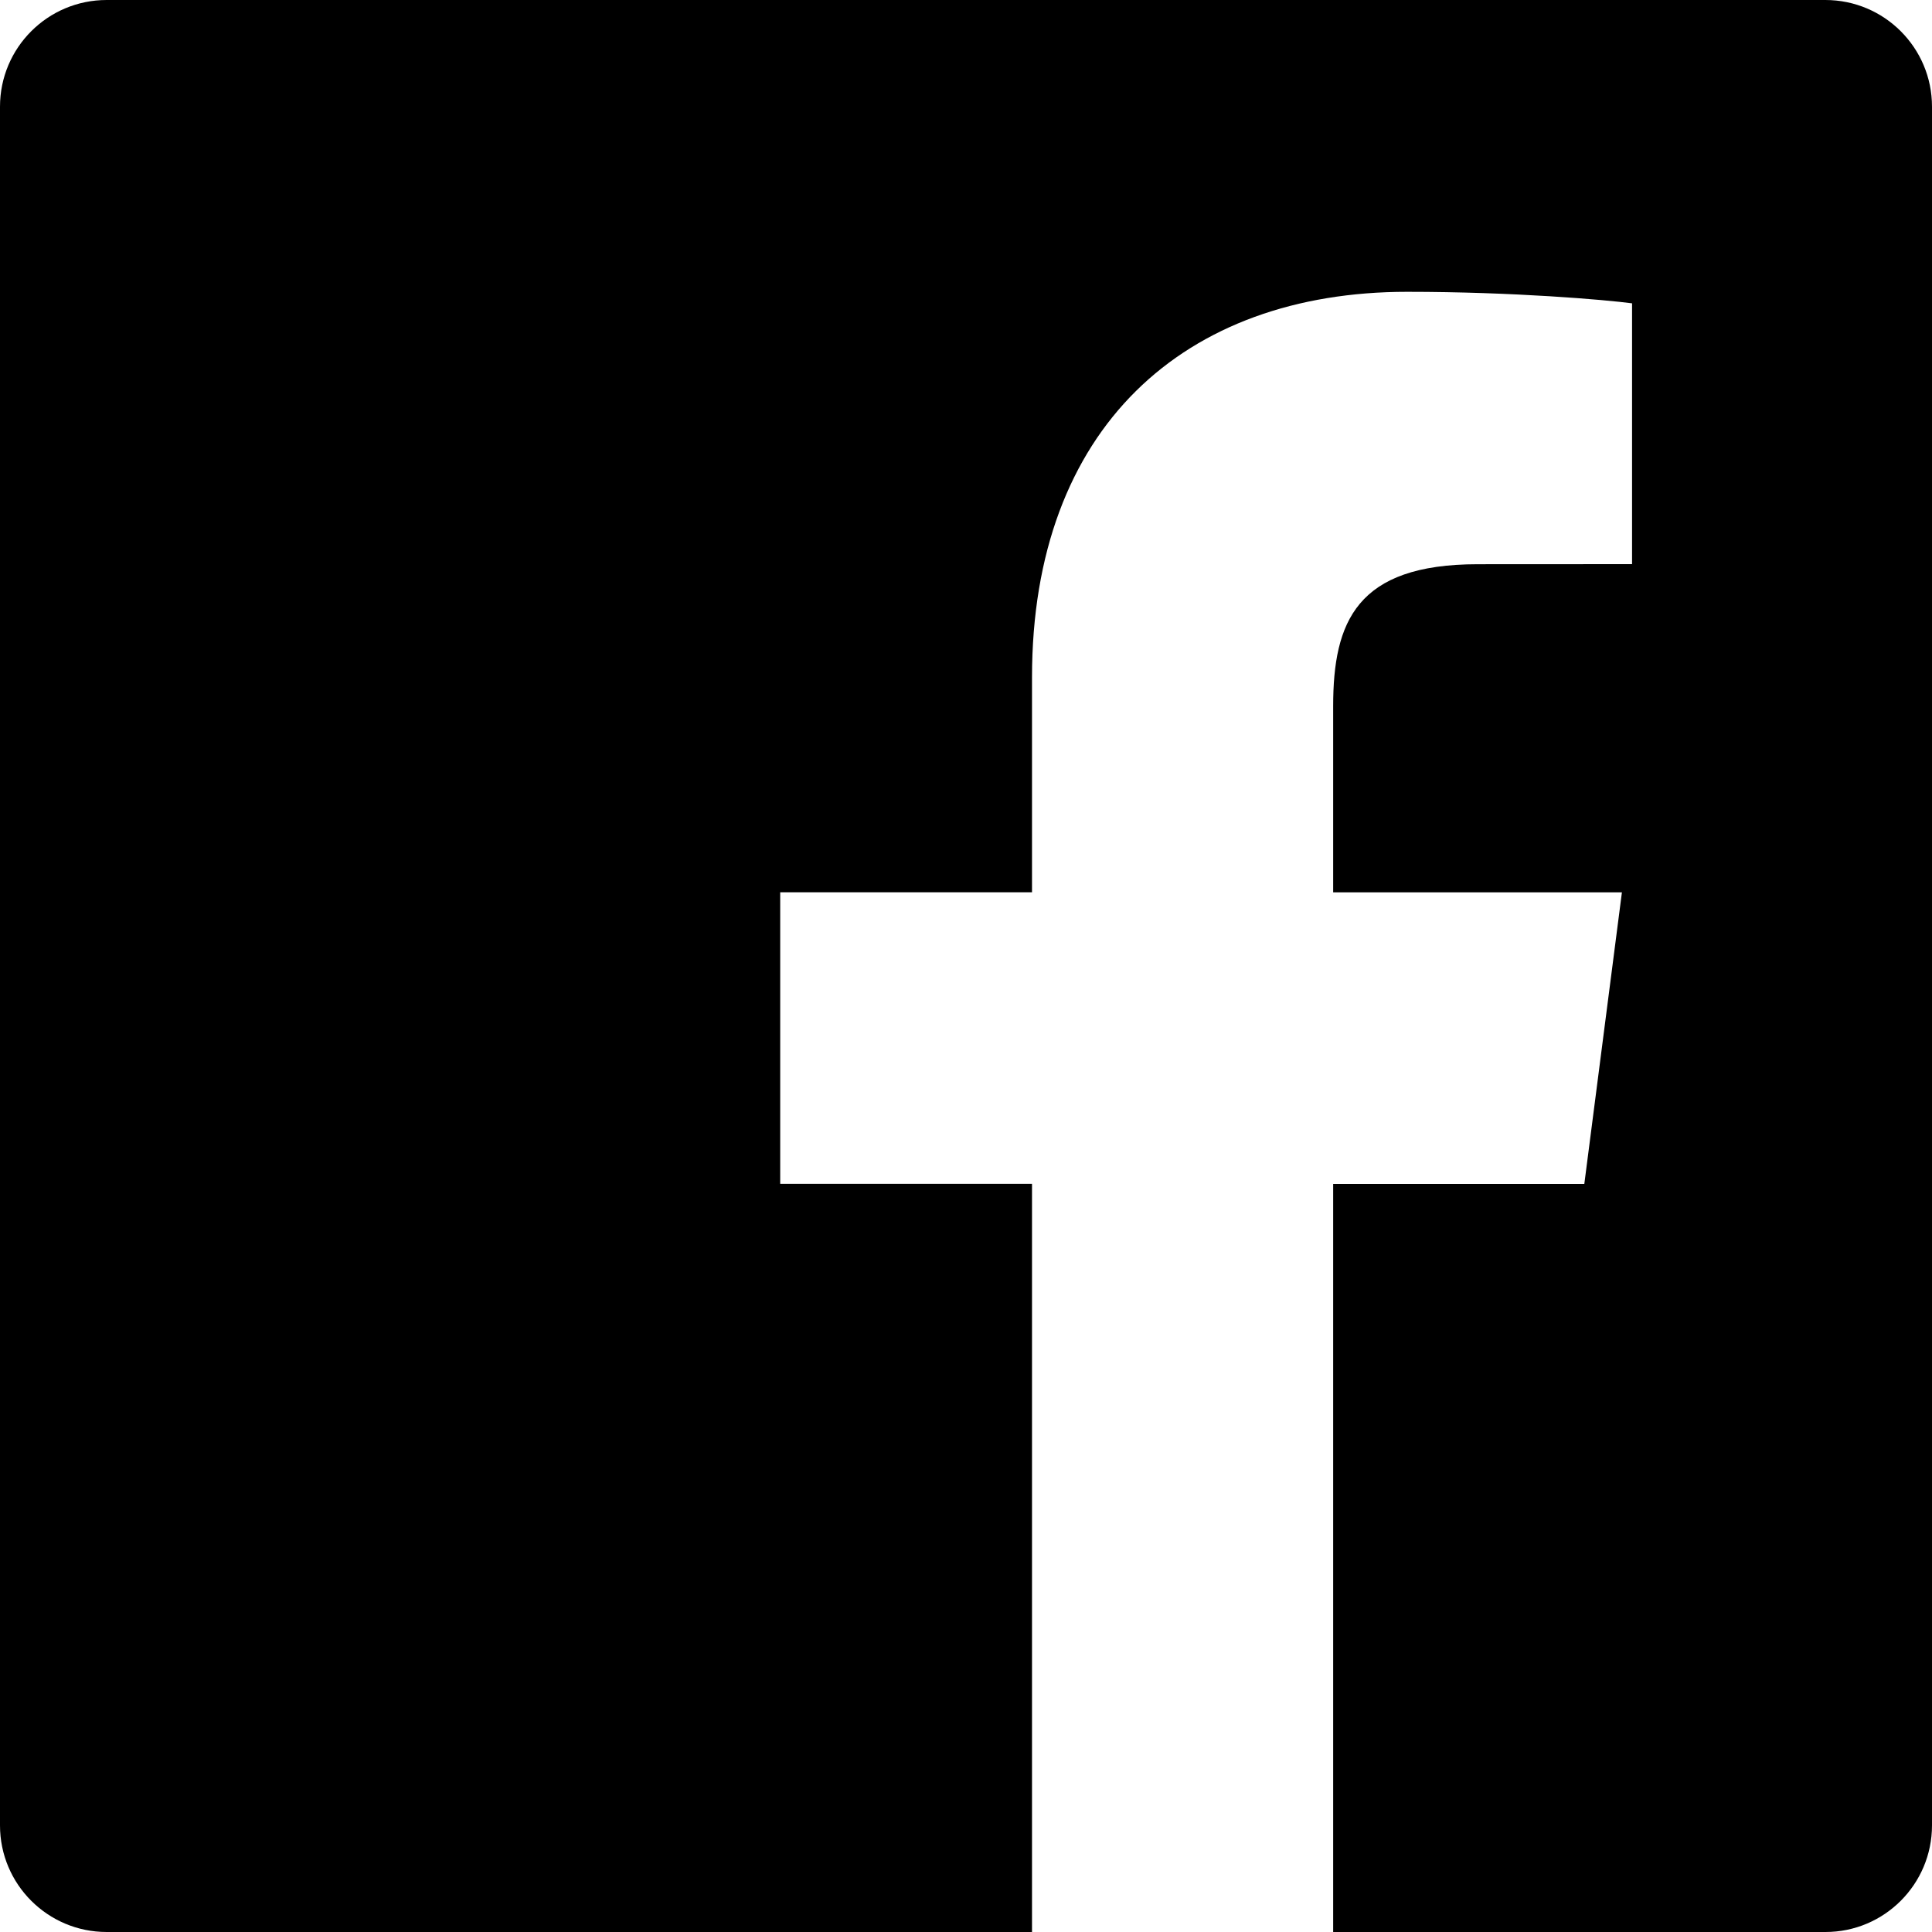
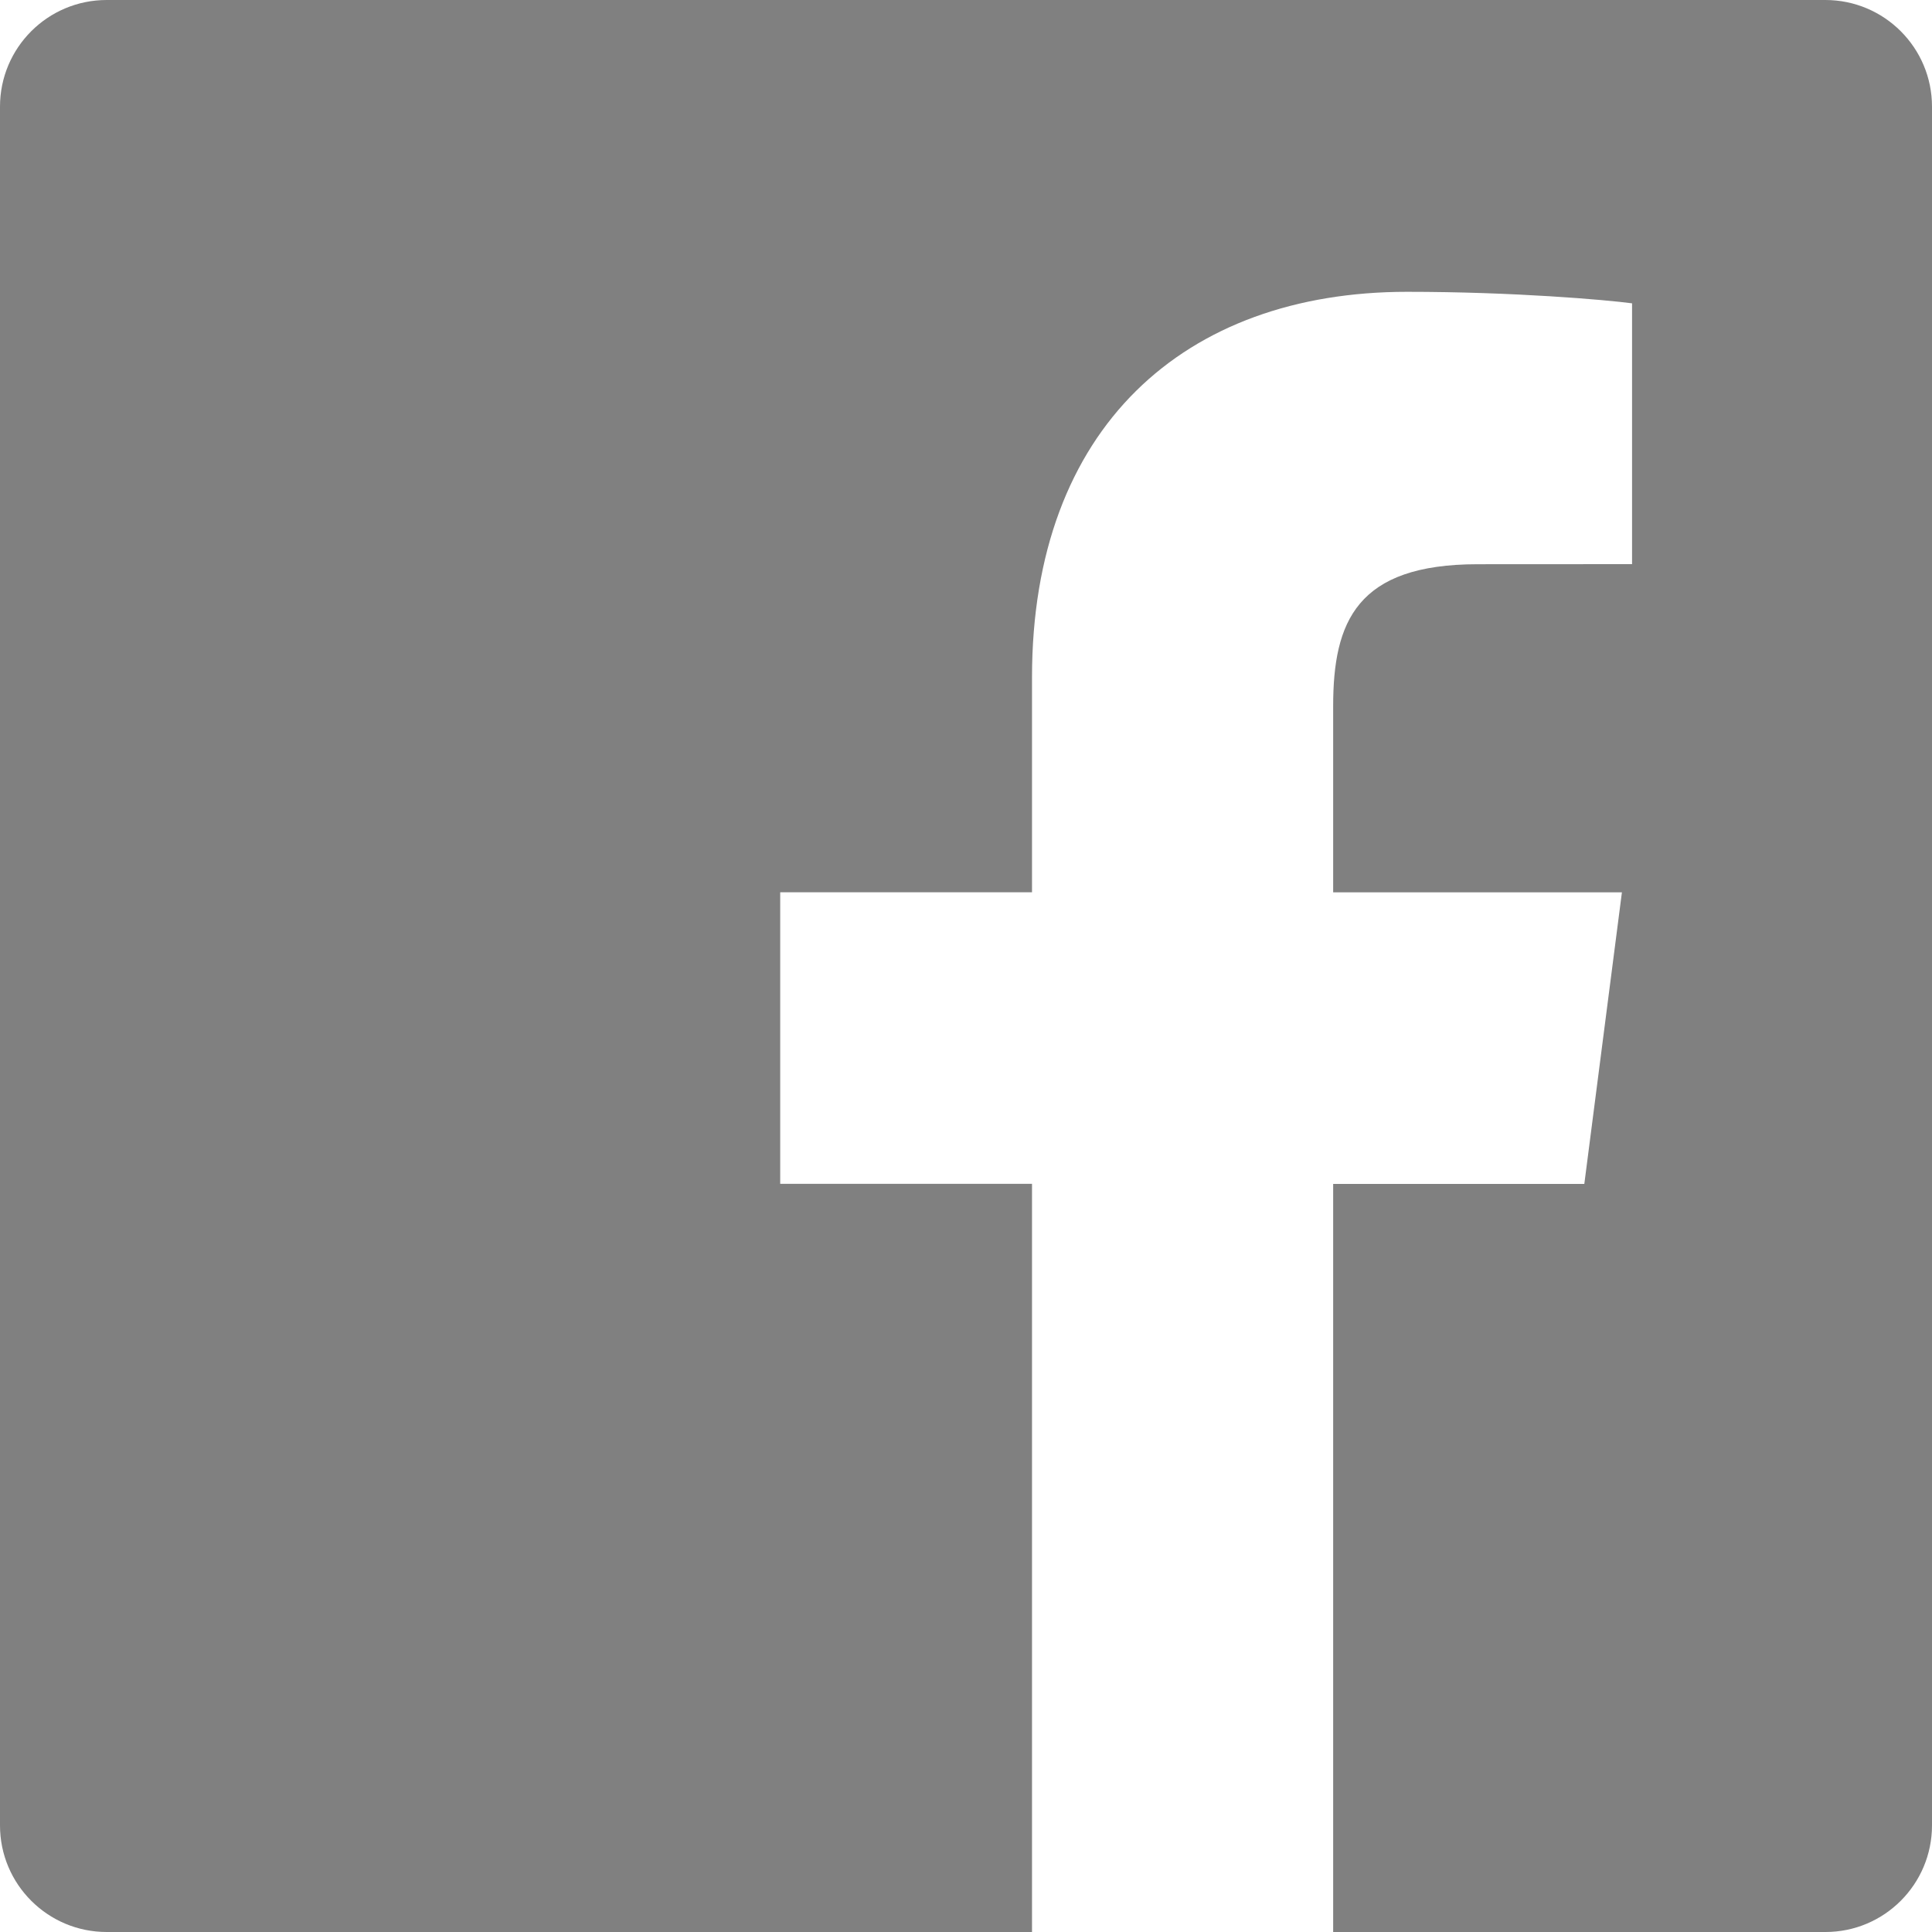
- <svg xmlns="http://www.w3.org/2000/svg" width="24" height="24" viewBox="0 0 24 24">
+ <svg xmlns="http://www.w3.org/2000/svg" width="24" height="24" viewBox="0 0 24 24" fill="#808080">
  <path d="M22.675 0h-21.35c-.732 0-1.325.593-1.325 1.325v21.351c0 .731.593 1.324 1.325 1.324h11.495v-9.294h-3.128v-3.622h3.128v-2.671c0-3.1 1.893-4.788 4.659-4.788 1.325 0 2.463.099 2.795.143v3.24l-1.918.001c-1.504 0-1.795.715-1.795 1.763v2.313h3.587l-.467 3.622h-3.12v9.293h6.116c.73 0 1.323-.593 1.323-1.325v-21.35c0-.732-.593-1.325-1.325-1.325z" />
</svg>
